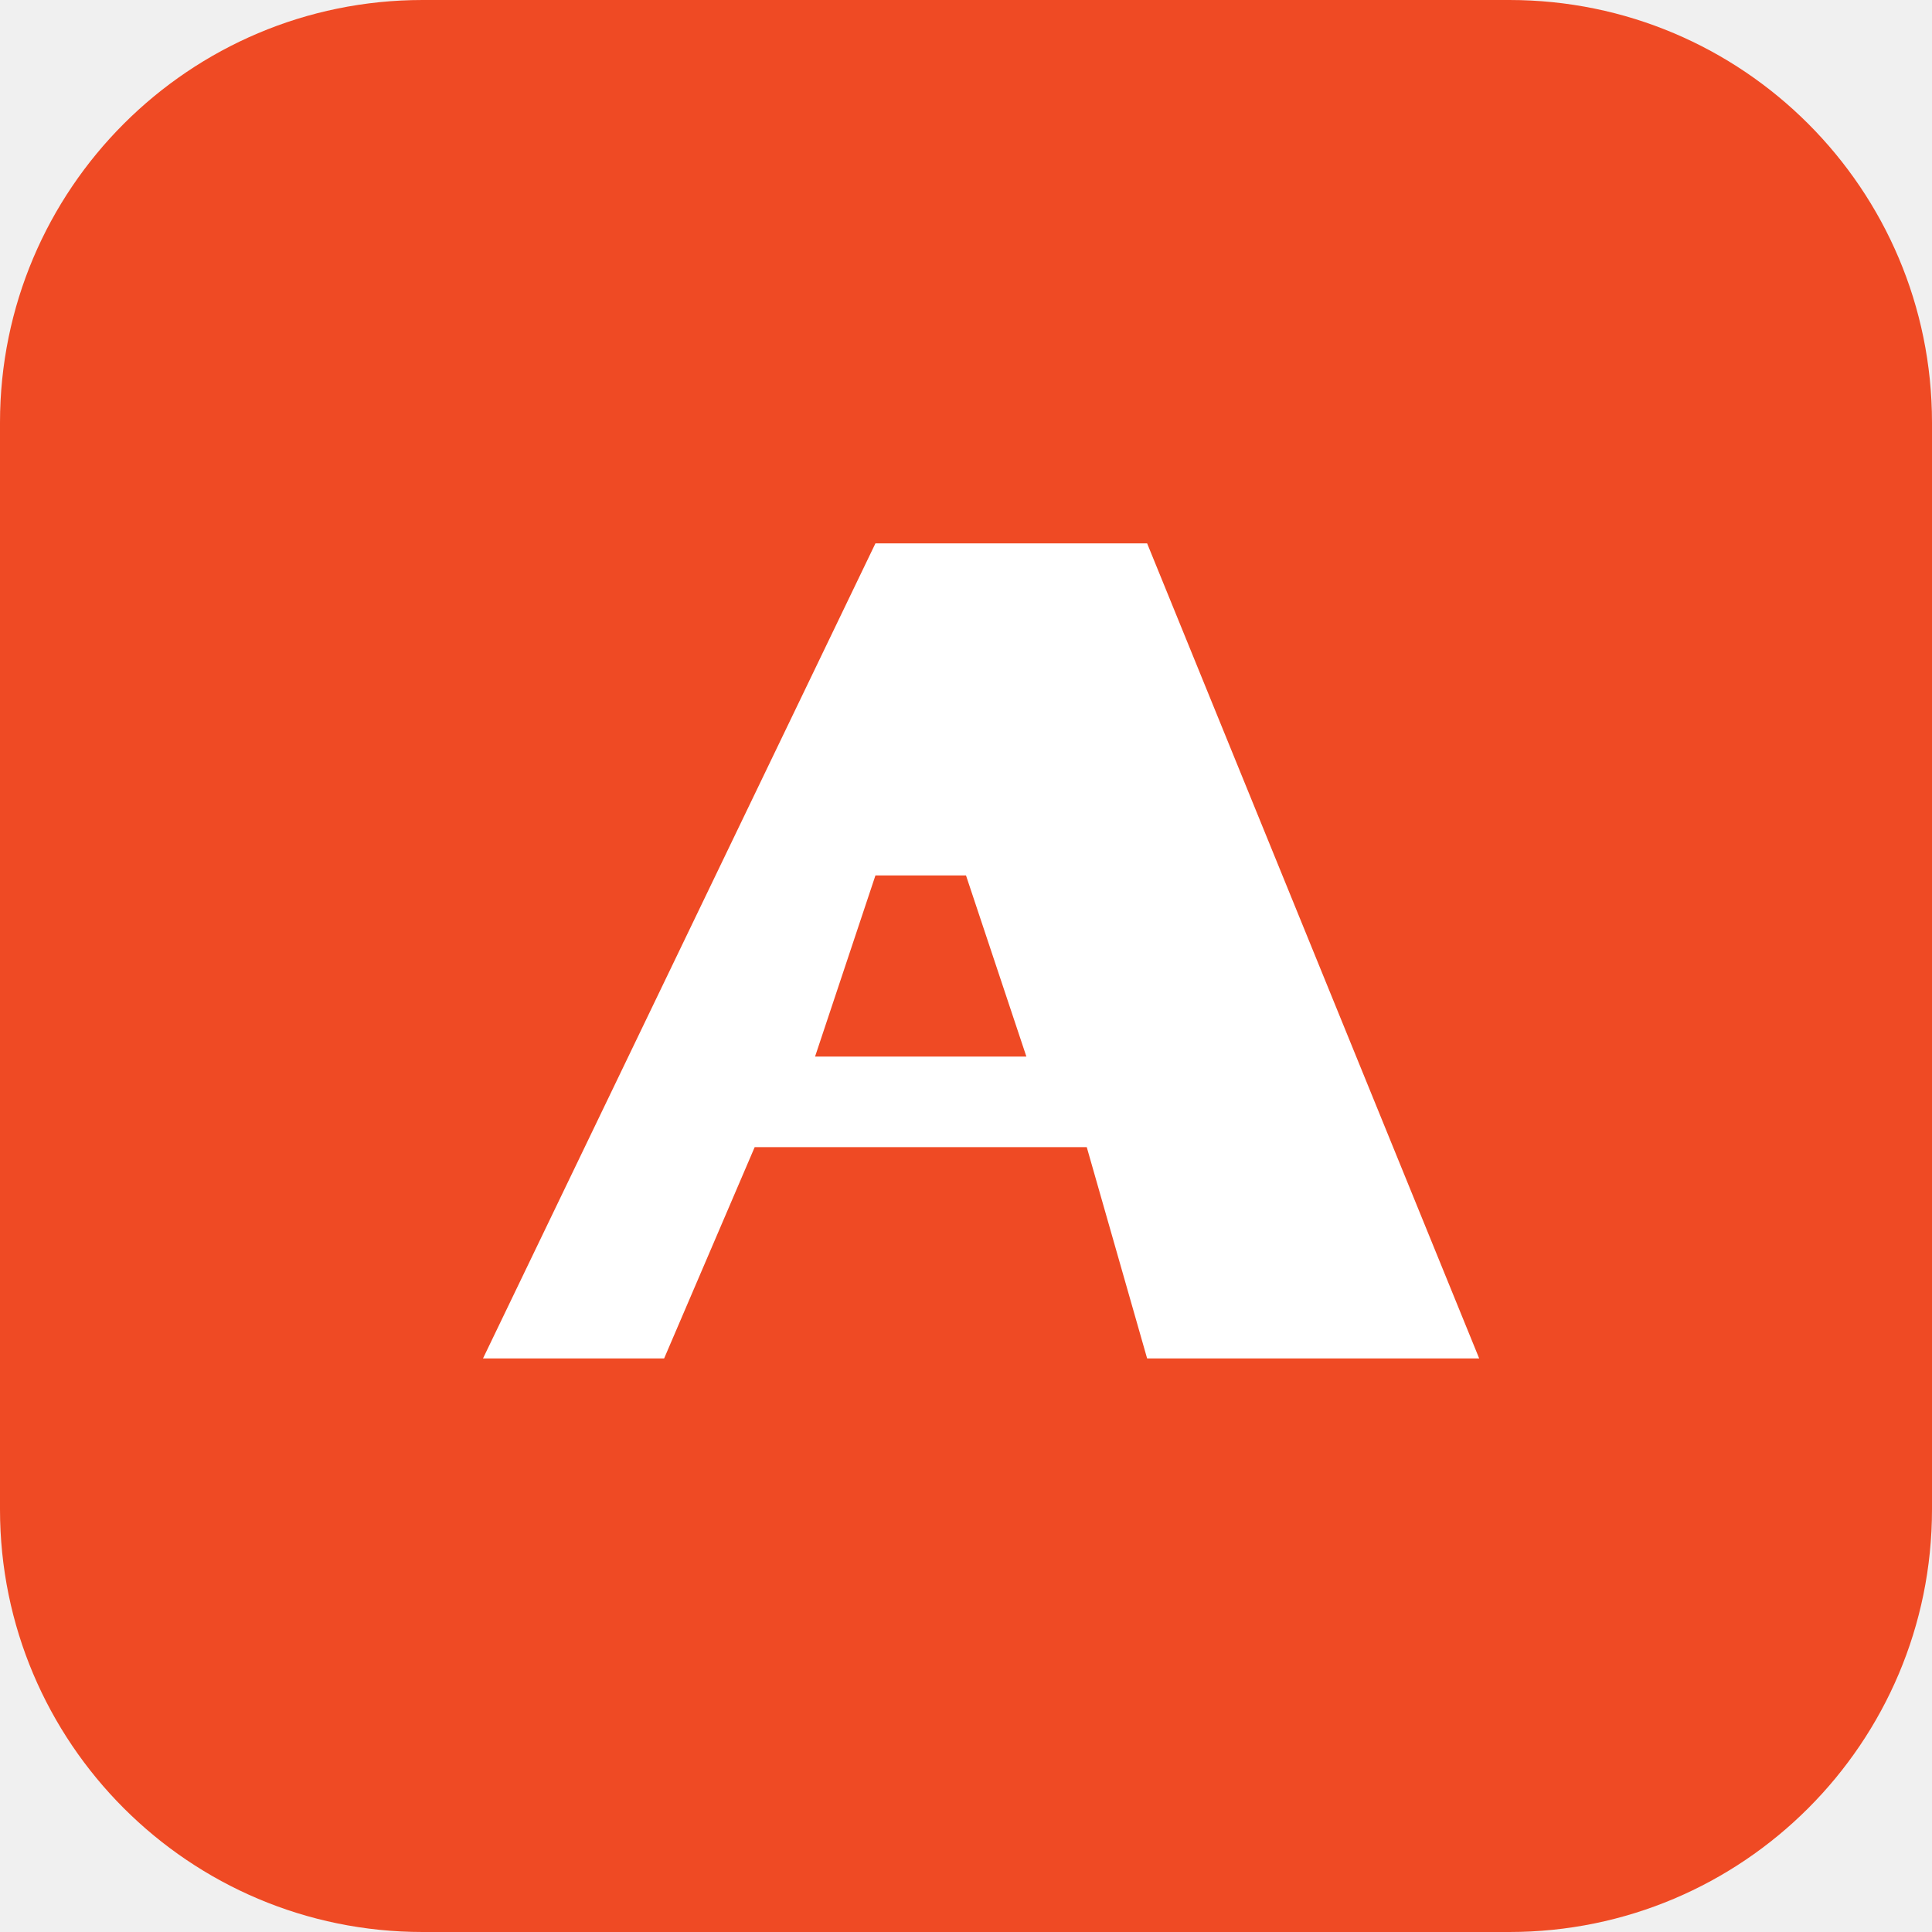
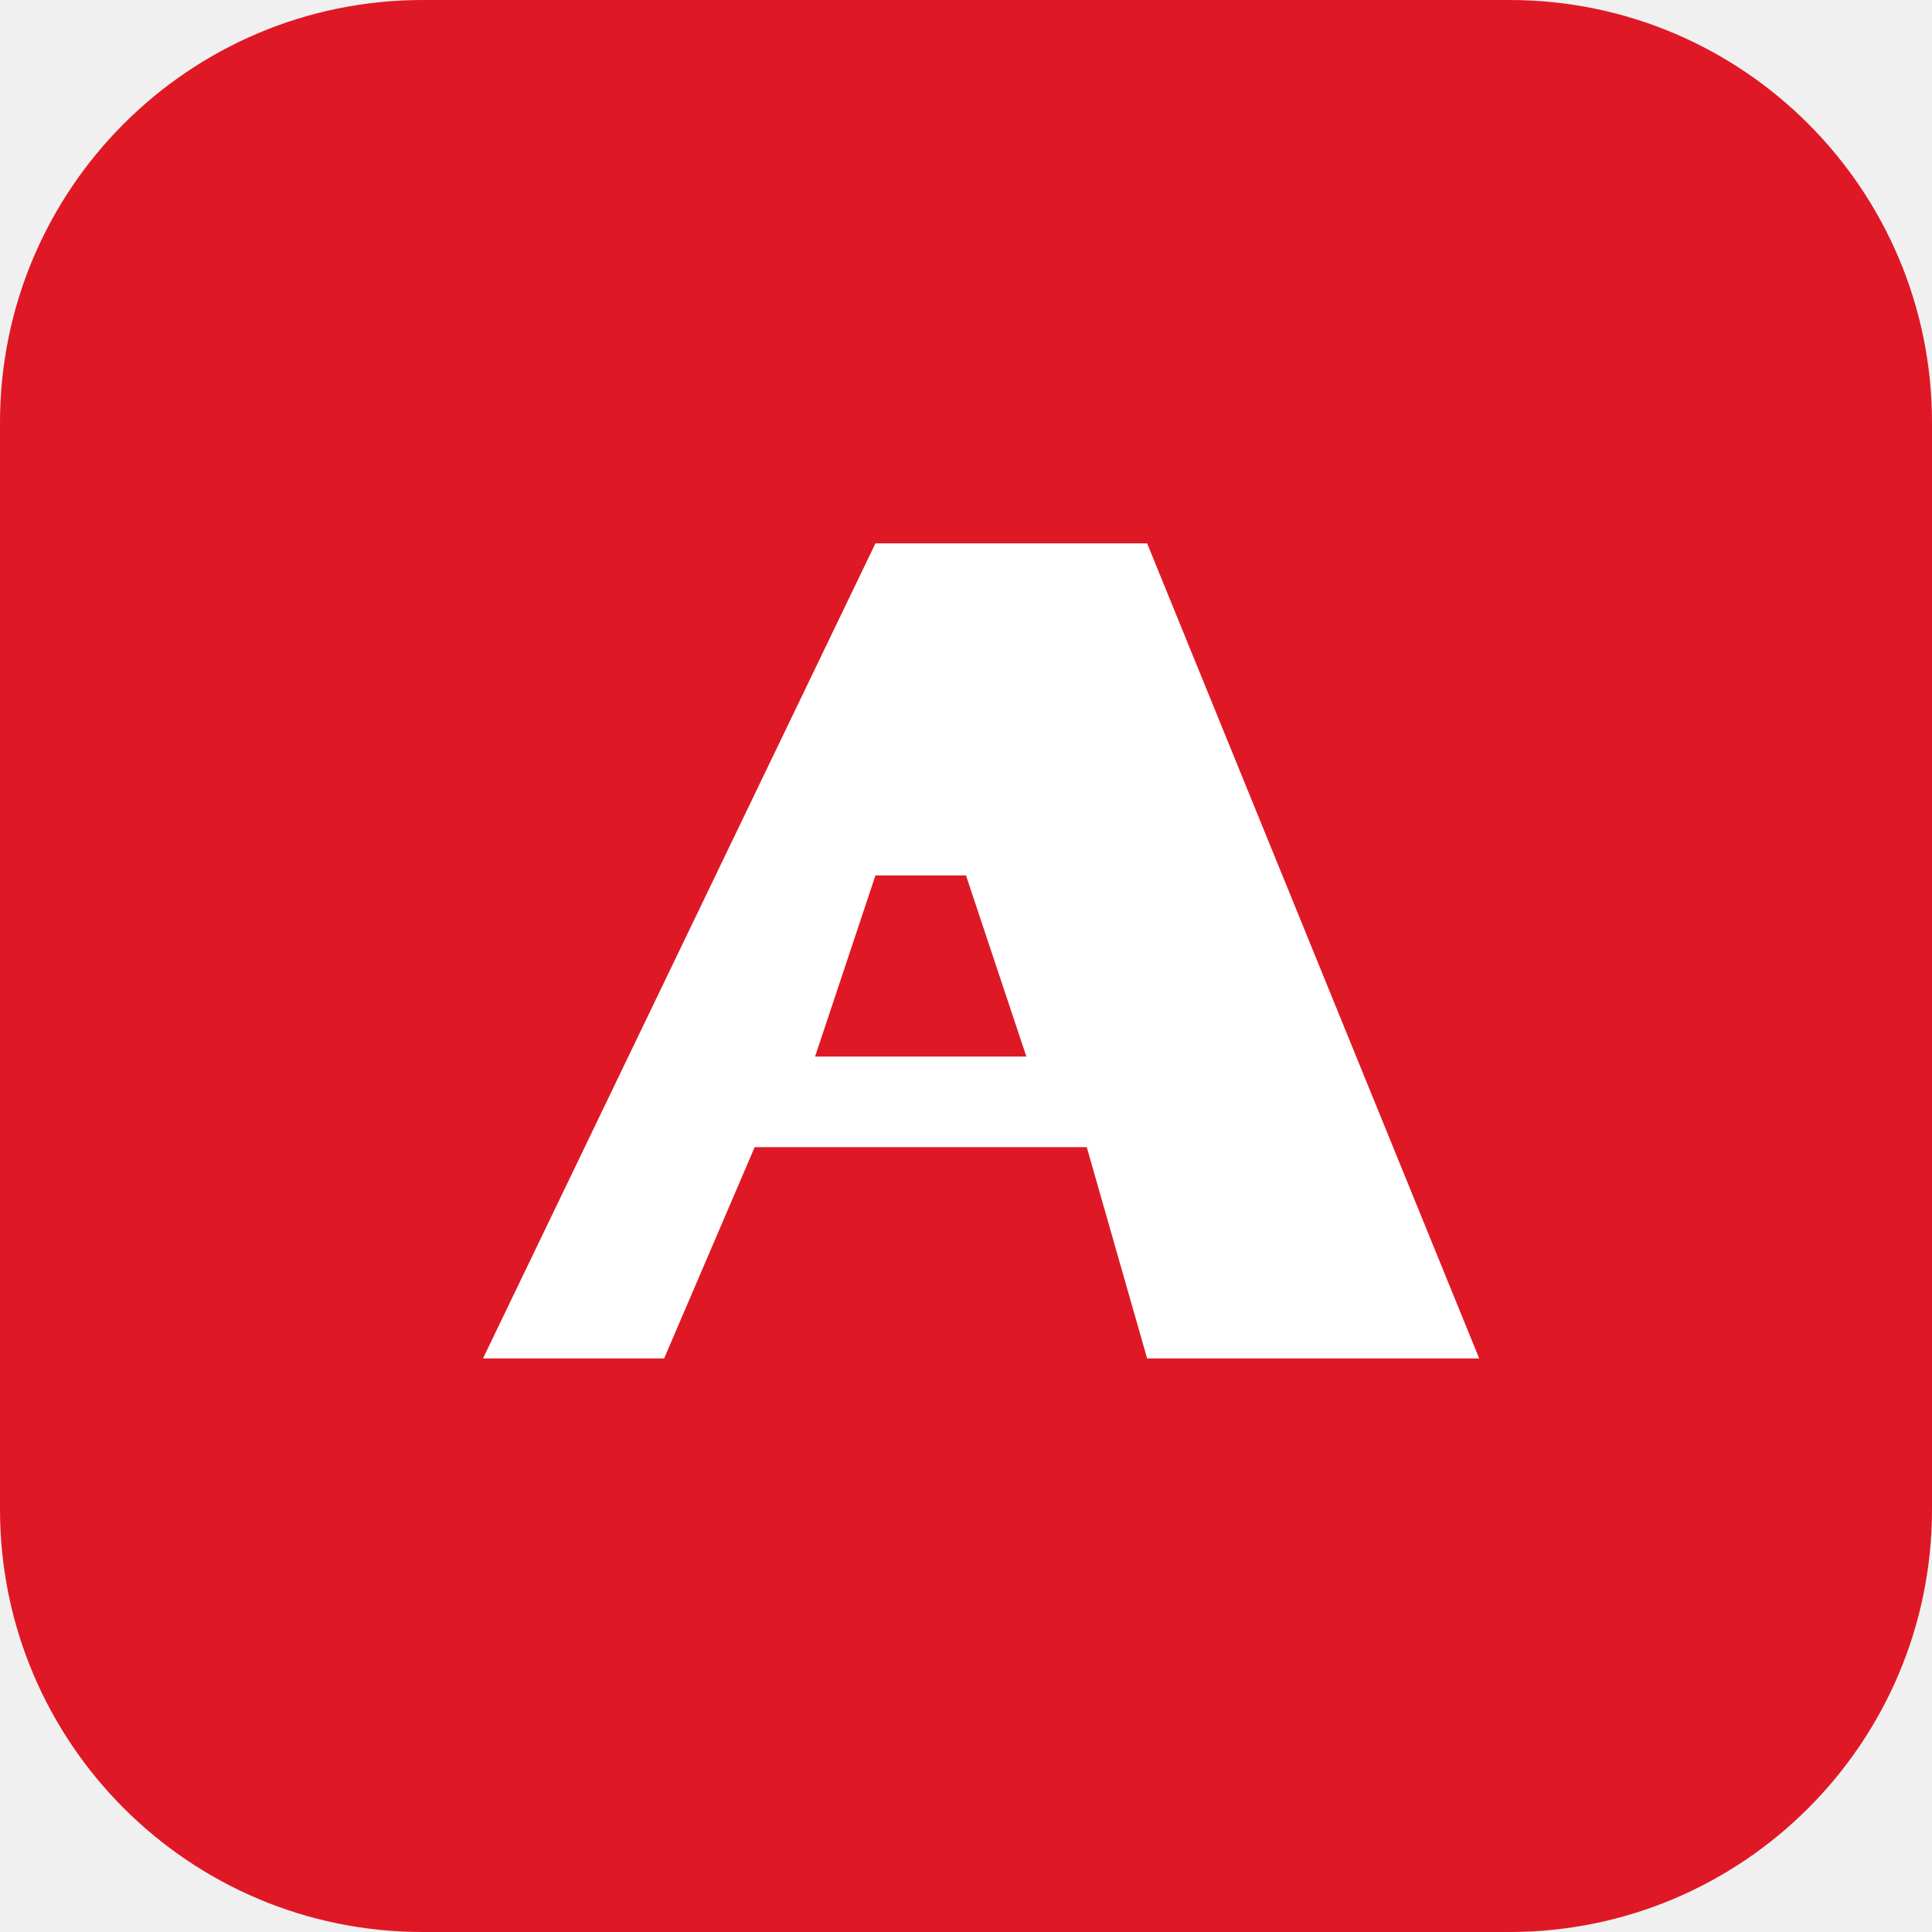
<svg xmlns="http://www.w3.org/2000/svg" viewBox="0 0 64 64">
-   <rect width="64" height="64" rx="14" fill="#ef4a24" />
+   <rect width="64" height="64" rx="14" fill="#df1826" />
  <path d="M16 45 29 18h9l11 27H38l-2-7H25l-3 7zm13-16-2 6h7l-2-6" fill="#fff" />
</svg>
